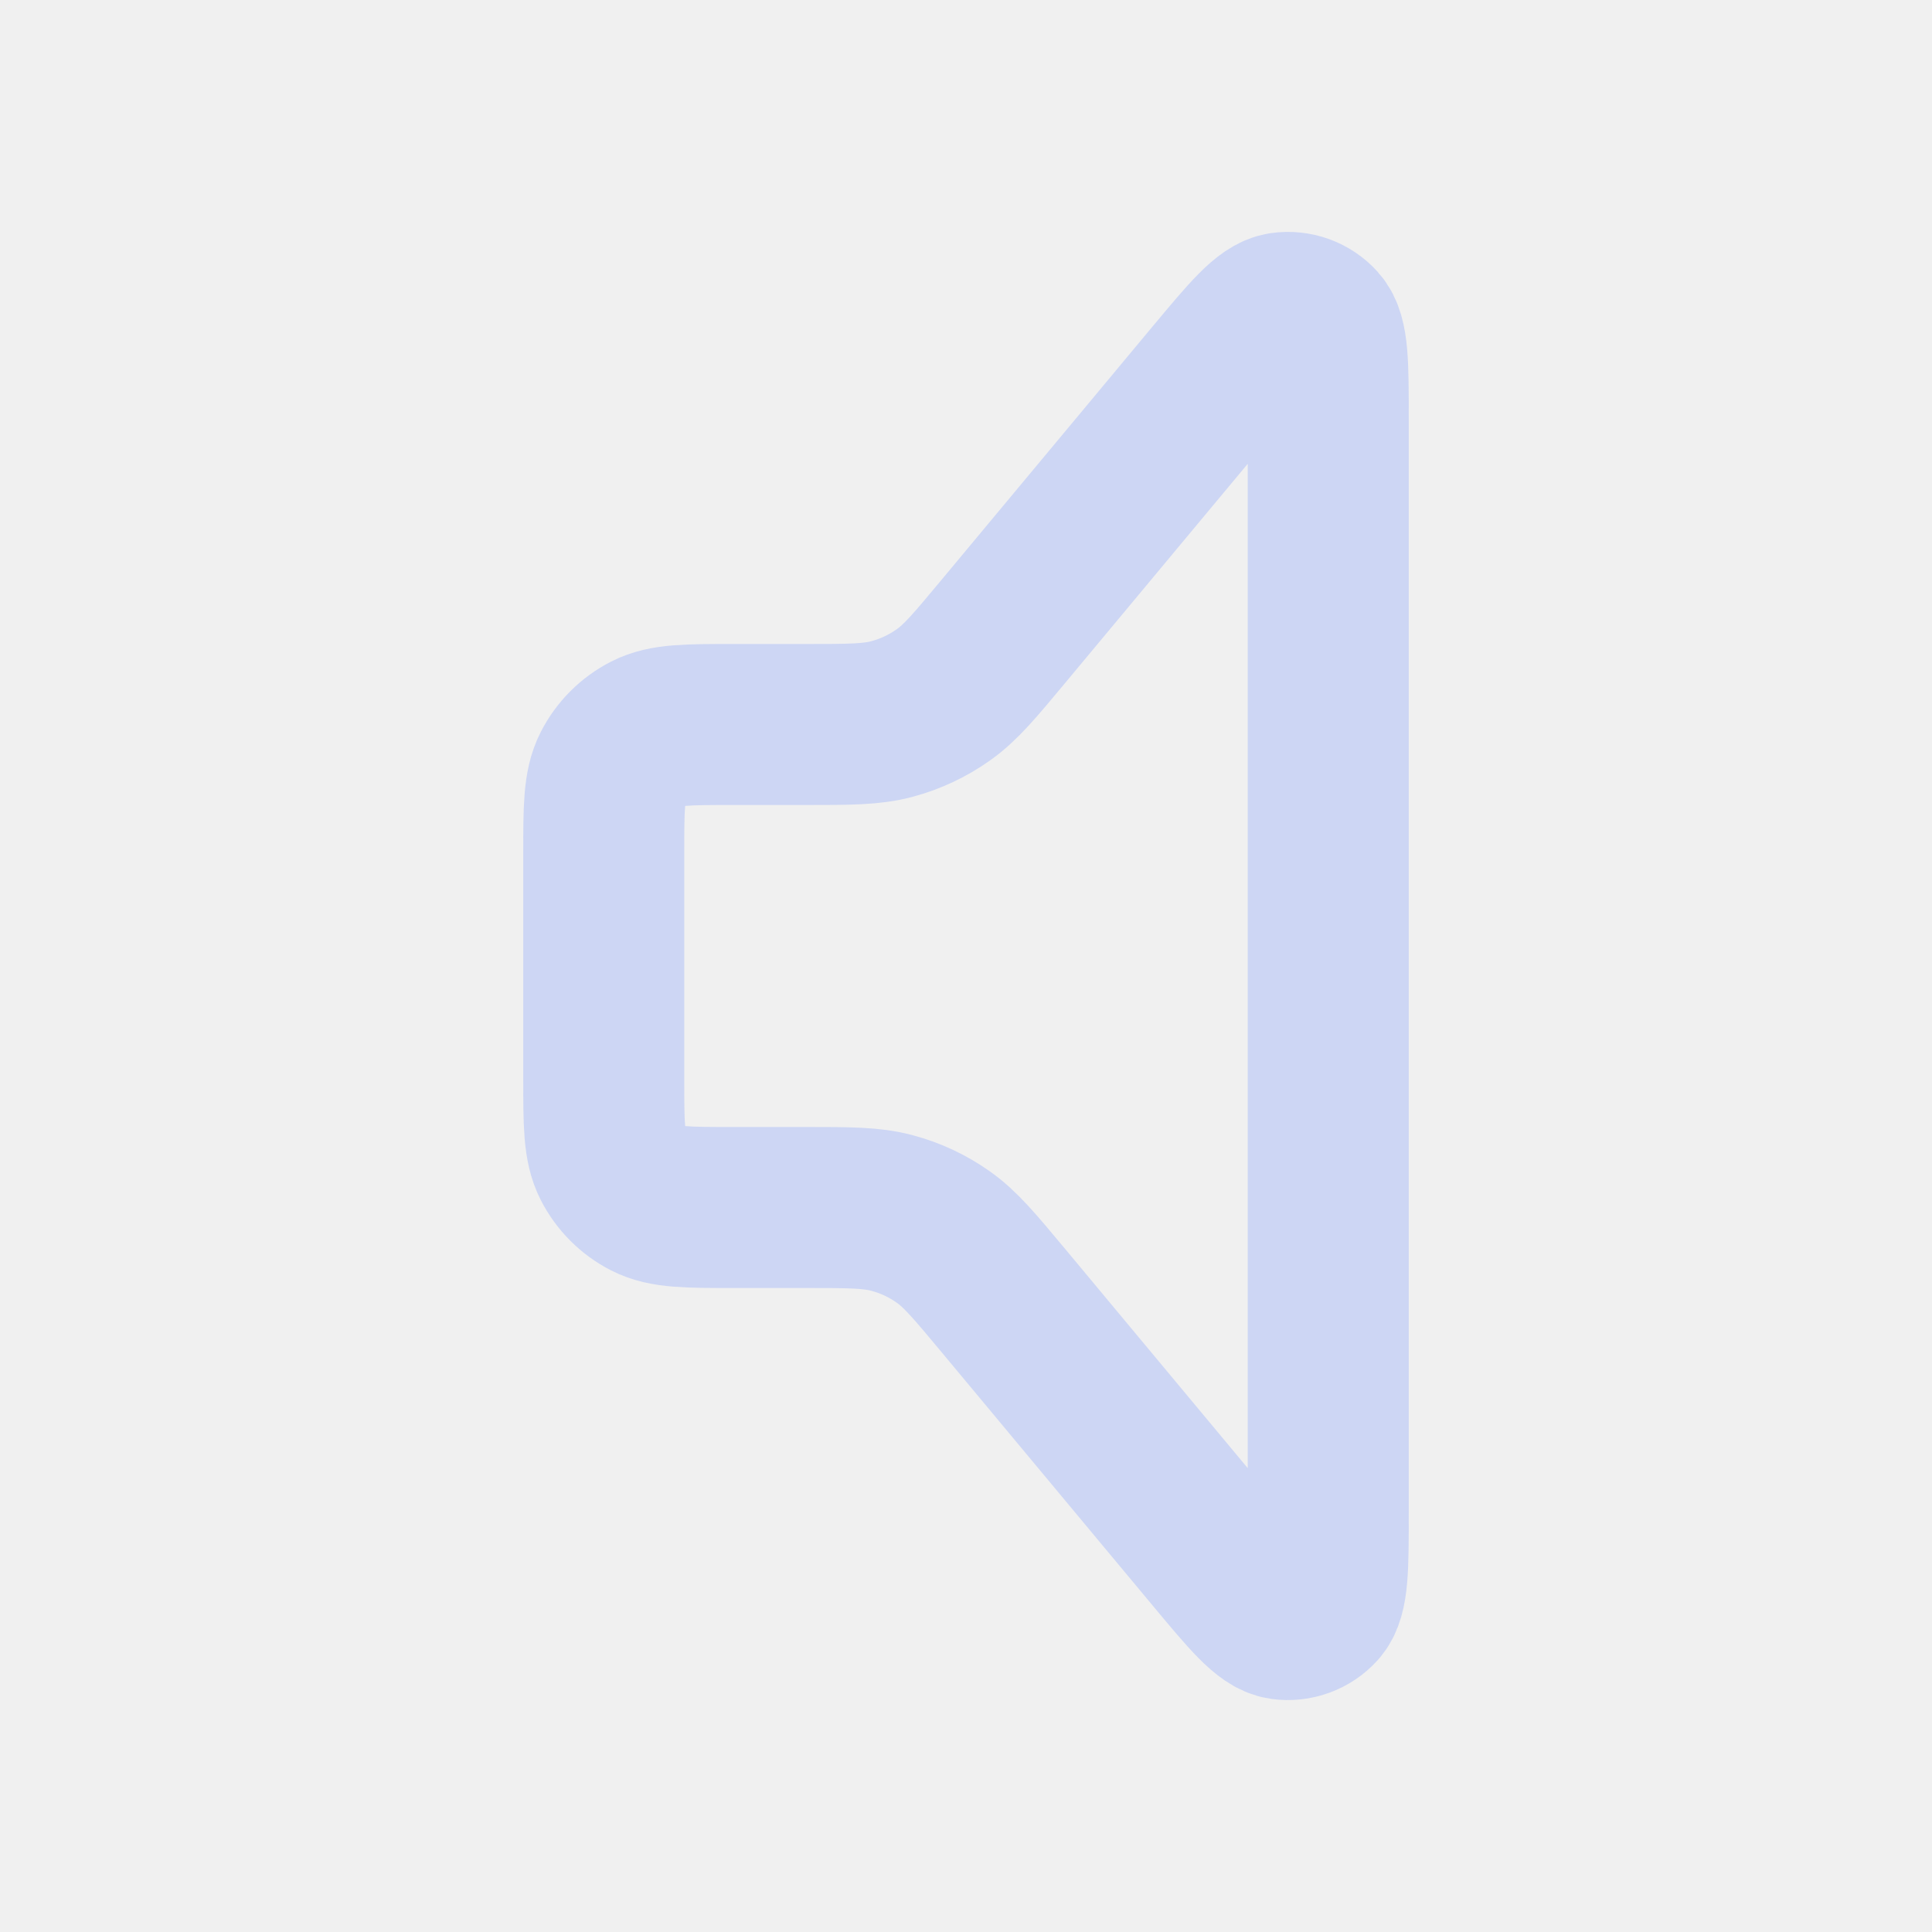
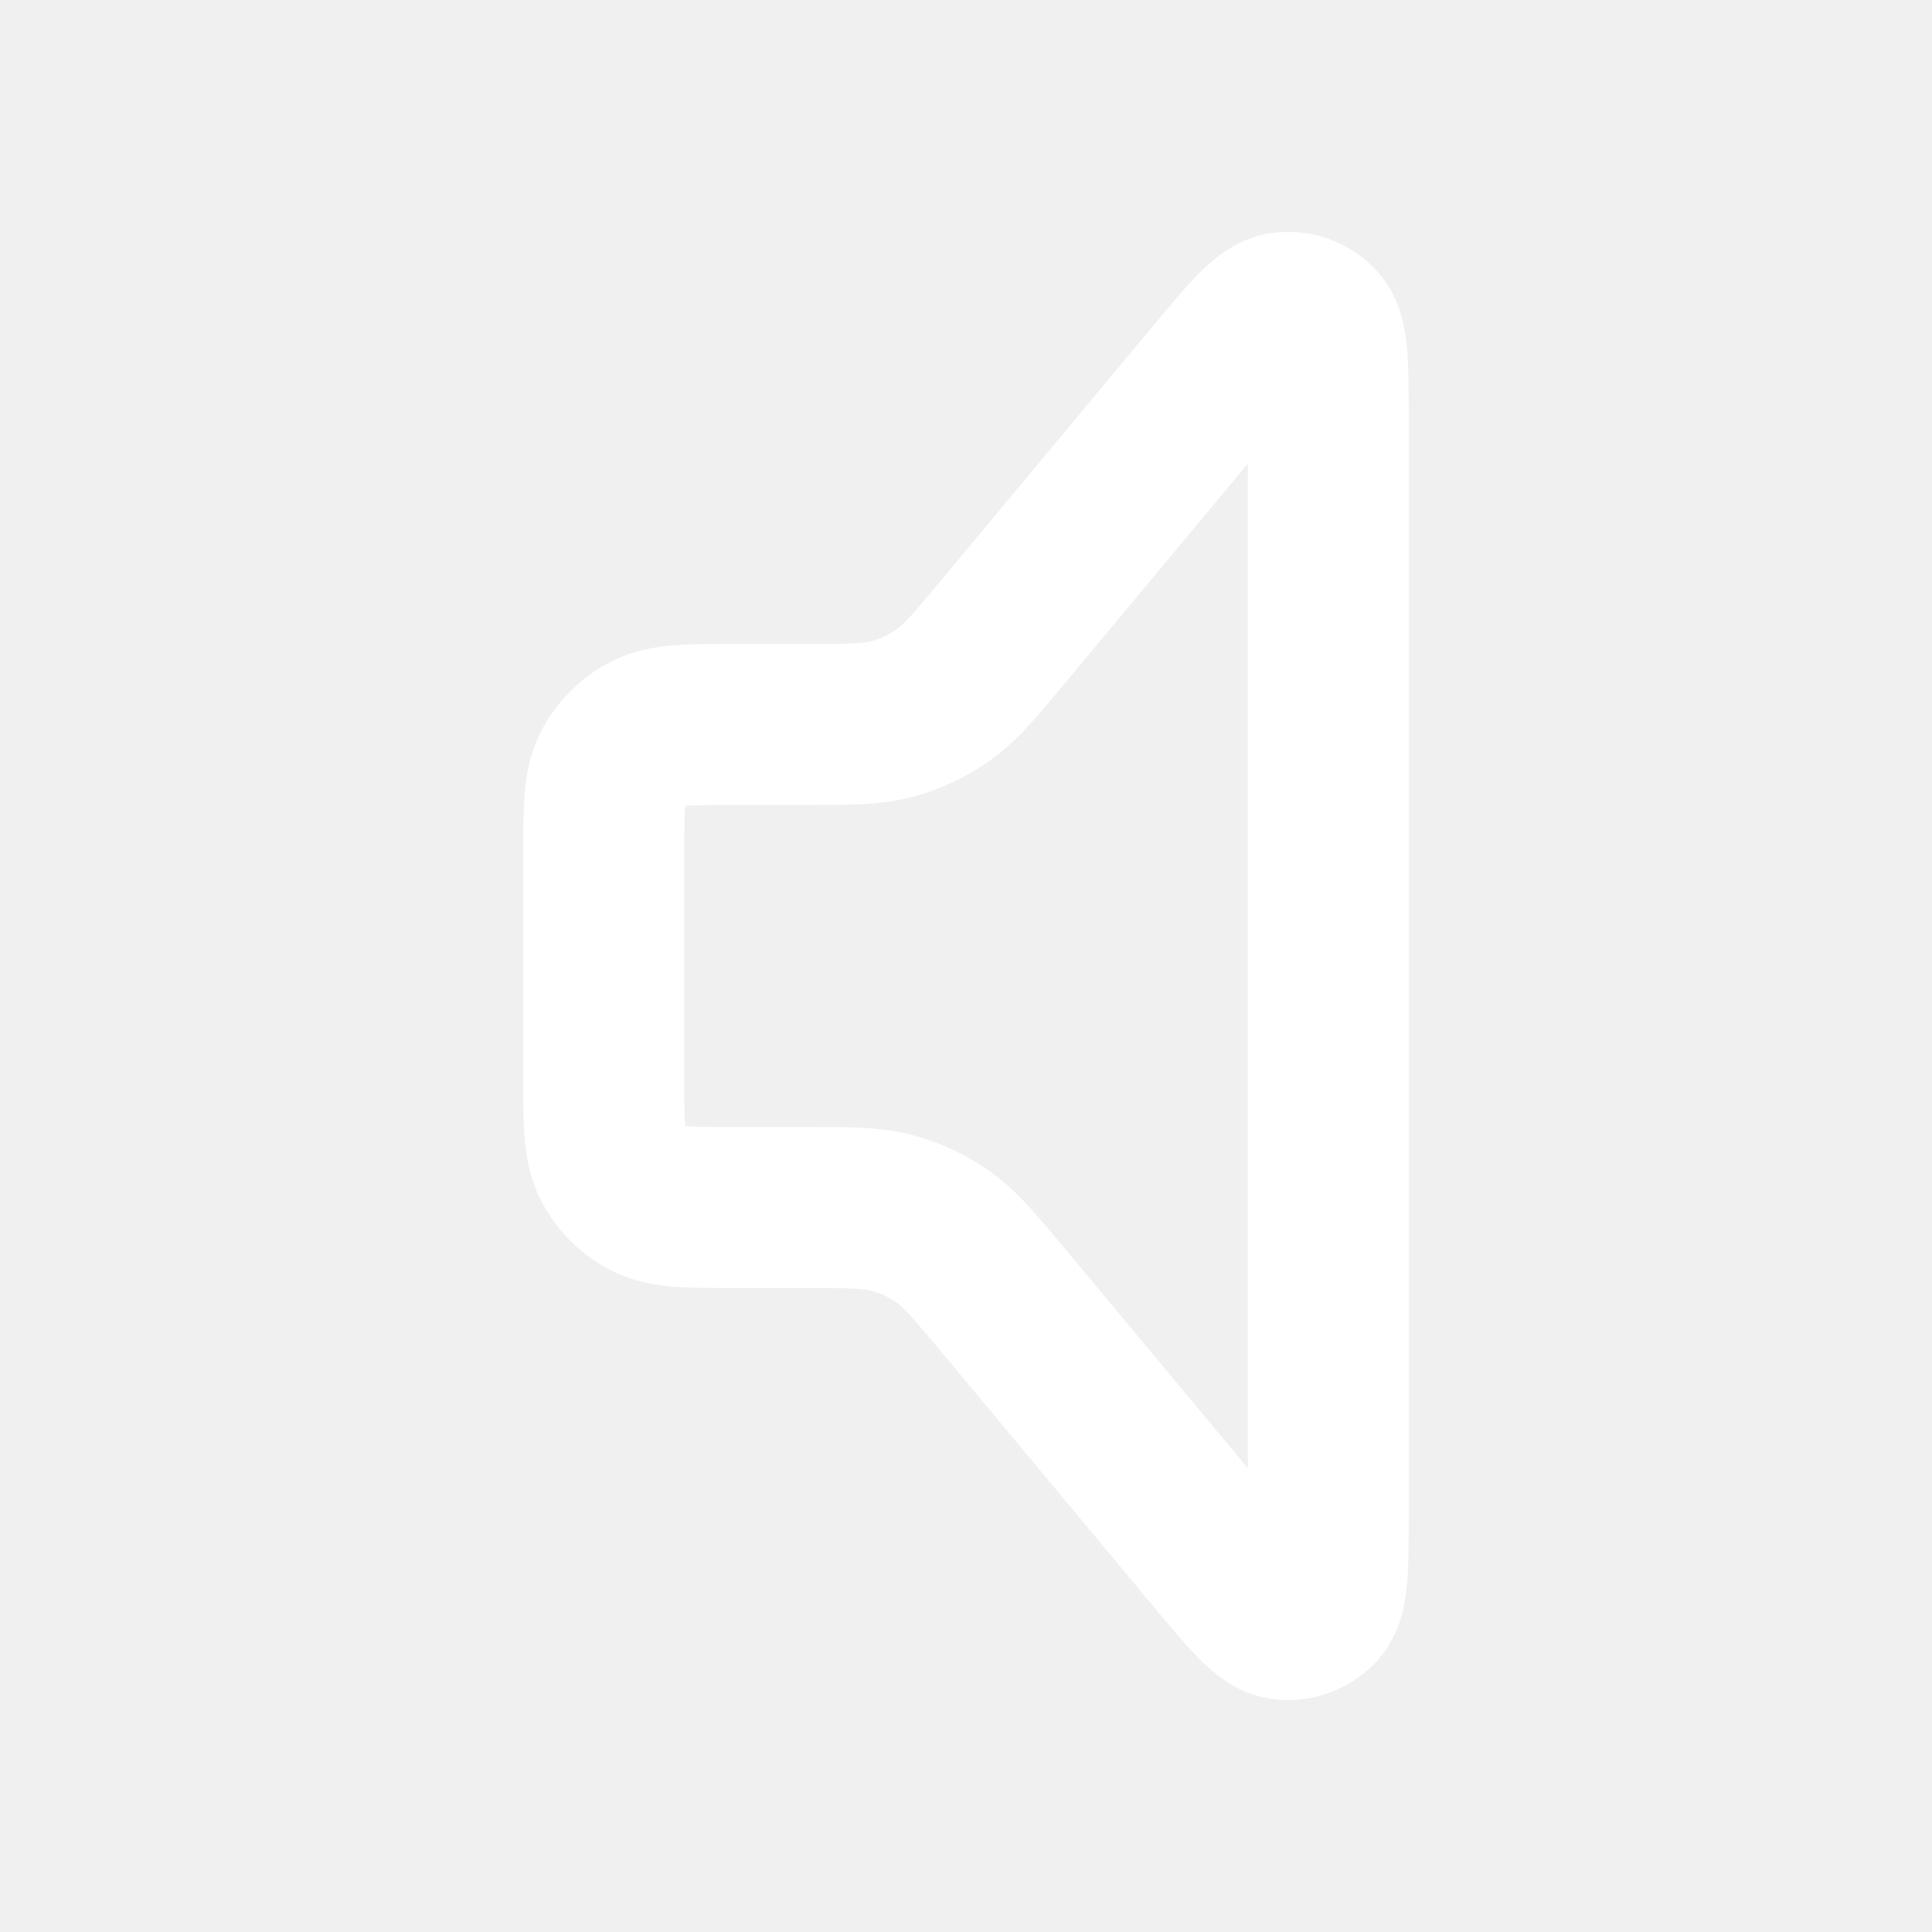
<svg xmlns="http://www.w3.org/2000/svg" width="800px" height="800px" viewBox="0 0 24 24" fill="none">
-   <path d="M10.001 9H9.1C8.54 9 8.26 9 8.046 9.109C7.858 9.205 7.705 9.358 7.609 9.546C7.5 9.76 7.5 10.04 7.5 10.6V13.4C7.5 13.96 7.5 14.24 7.609 14.454C7.705 14.642 7.858 14.795 8.046 14.891C8.26 15 8.54 15 9.1 15H10.001C10.552 15 10.828 15 11.083 15.069C11.309 15.129 11.523 15.229 11.714 15.364C11.931 15.516 12.107 15.728 12.46 16.151L15.085 19.302C15.521 19.825 15.739 20.087 15.929 20.114C16.094 20.137 16.26 20.077 16.371 19.954C16.5 19.811 16.5 19.471 16.5 18.79V5.209C16.5 4.529 16.5 4.189 16.371 4.046C16.26 3.922 16.094 3.862 15.929 3.886C15.739 3.913 15.521 4.175 15.085 4.697L12.46 7.848C12.107 8.272 11.931 8.483 11.714 8.635C11.523 8.77 11.309 8.87 11.083 8.931C10.828 9 10.552 9 10.001 9Z" stroke="#cdd6f4" stroke-width="2" stroke-linecap="round" stroke-linejoin="round" />
+   <path d="M10.001 9H9.1C8.54 9 8.26 9 8.046 9.109C7.858 9.205 7.705 9.358 7.609 9.546C7.5 9.76 7.5 10.04 7.5 10.6V13.4C7.5 13.96 7.5 14.24 7.609 14.454C7.705 14.642 7.858 14.795 8.046 14.891C8.26 15 8.54 15 9.1 15H10.001C10.552 15 10.828 15 11.083 15.069C11.309 15.129 11.523 15.229 11.714 15.364C11.931 15.516 12.107 15.728 12.46 16.151L15.085 19.302C15.521 19.825 15.739 20.087 15.929 20.114C16.094 20.137 16.26 20.077 16.371 19.954C16.5 19.811 16.5 19.471 16.5 18.79V5.209C16.5 4.529 16.5 4.189 16.371 4.046C16.26 3.922 16.094 3.862 15.929 3.886C15.739 3.913 15.521 4.175 15.085 4.697L12.46 7.848C12.107 8.272 11.931 8.483 11.714 8.635C11.523 8.77 11.309 8.87 11.083 8.931C10.828 9 10.552 9 10.001 9Z" stroke="#ffffff" stroke-width="2" stroke-linecap="round" stroke-linejoin="round" />
</svg>
